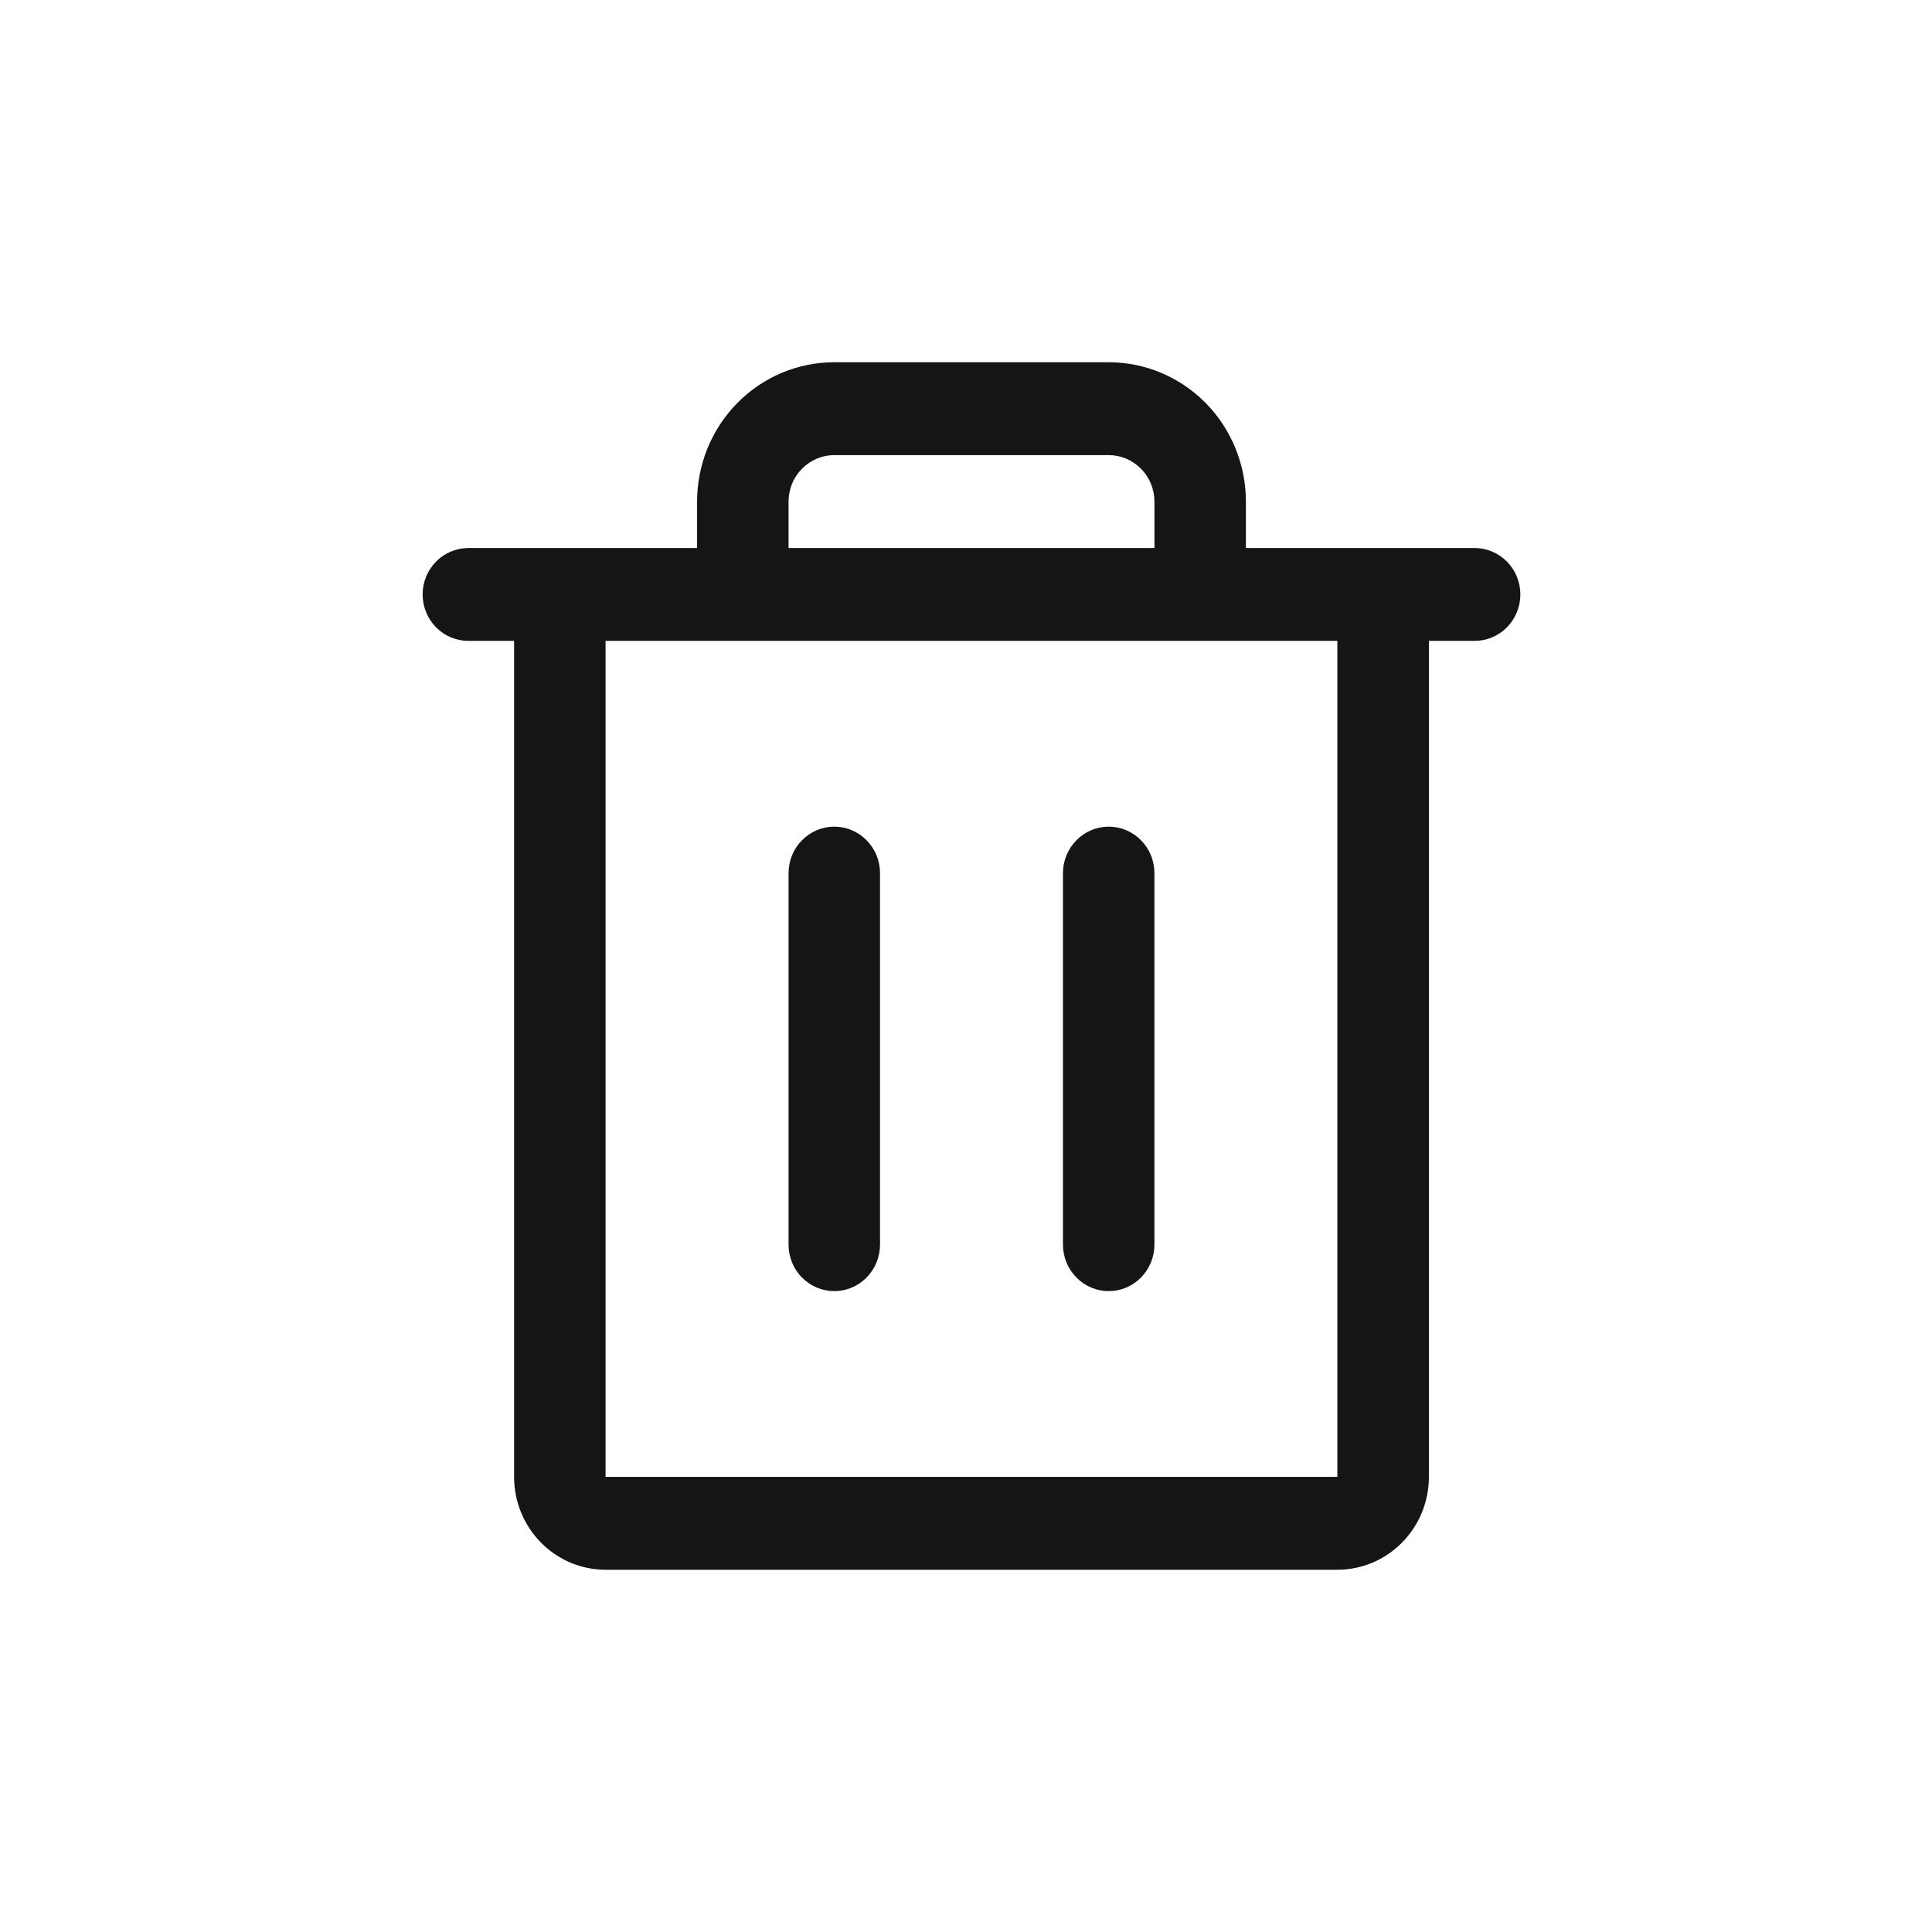
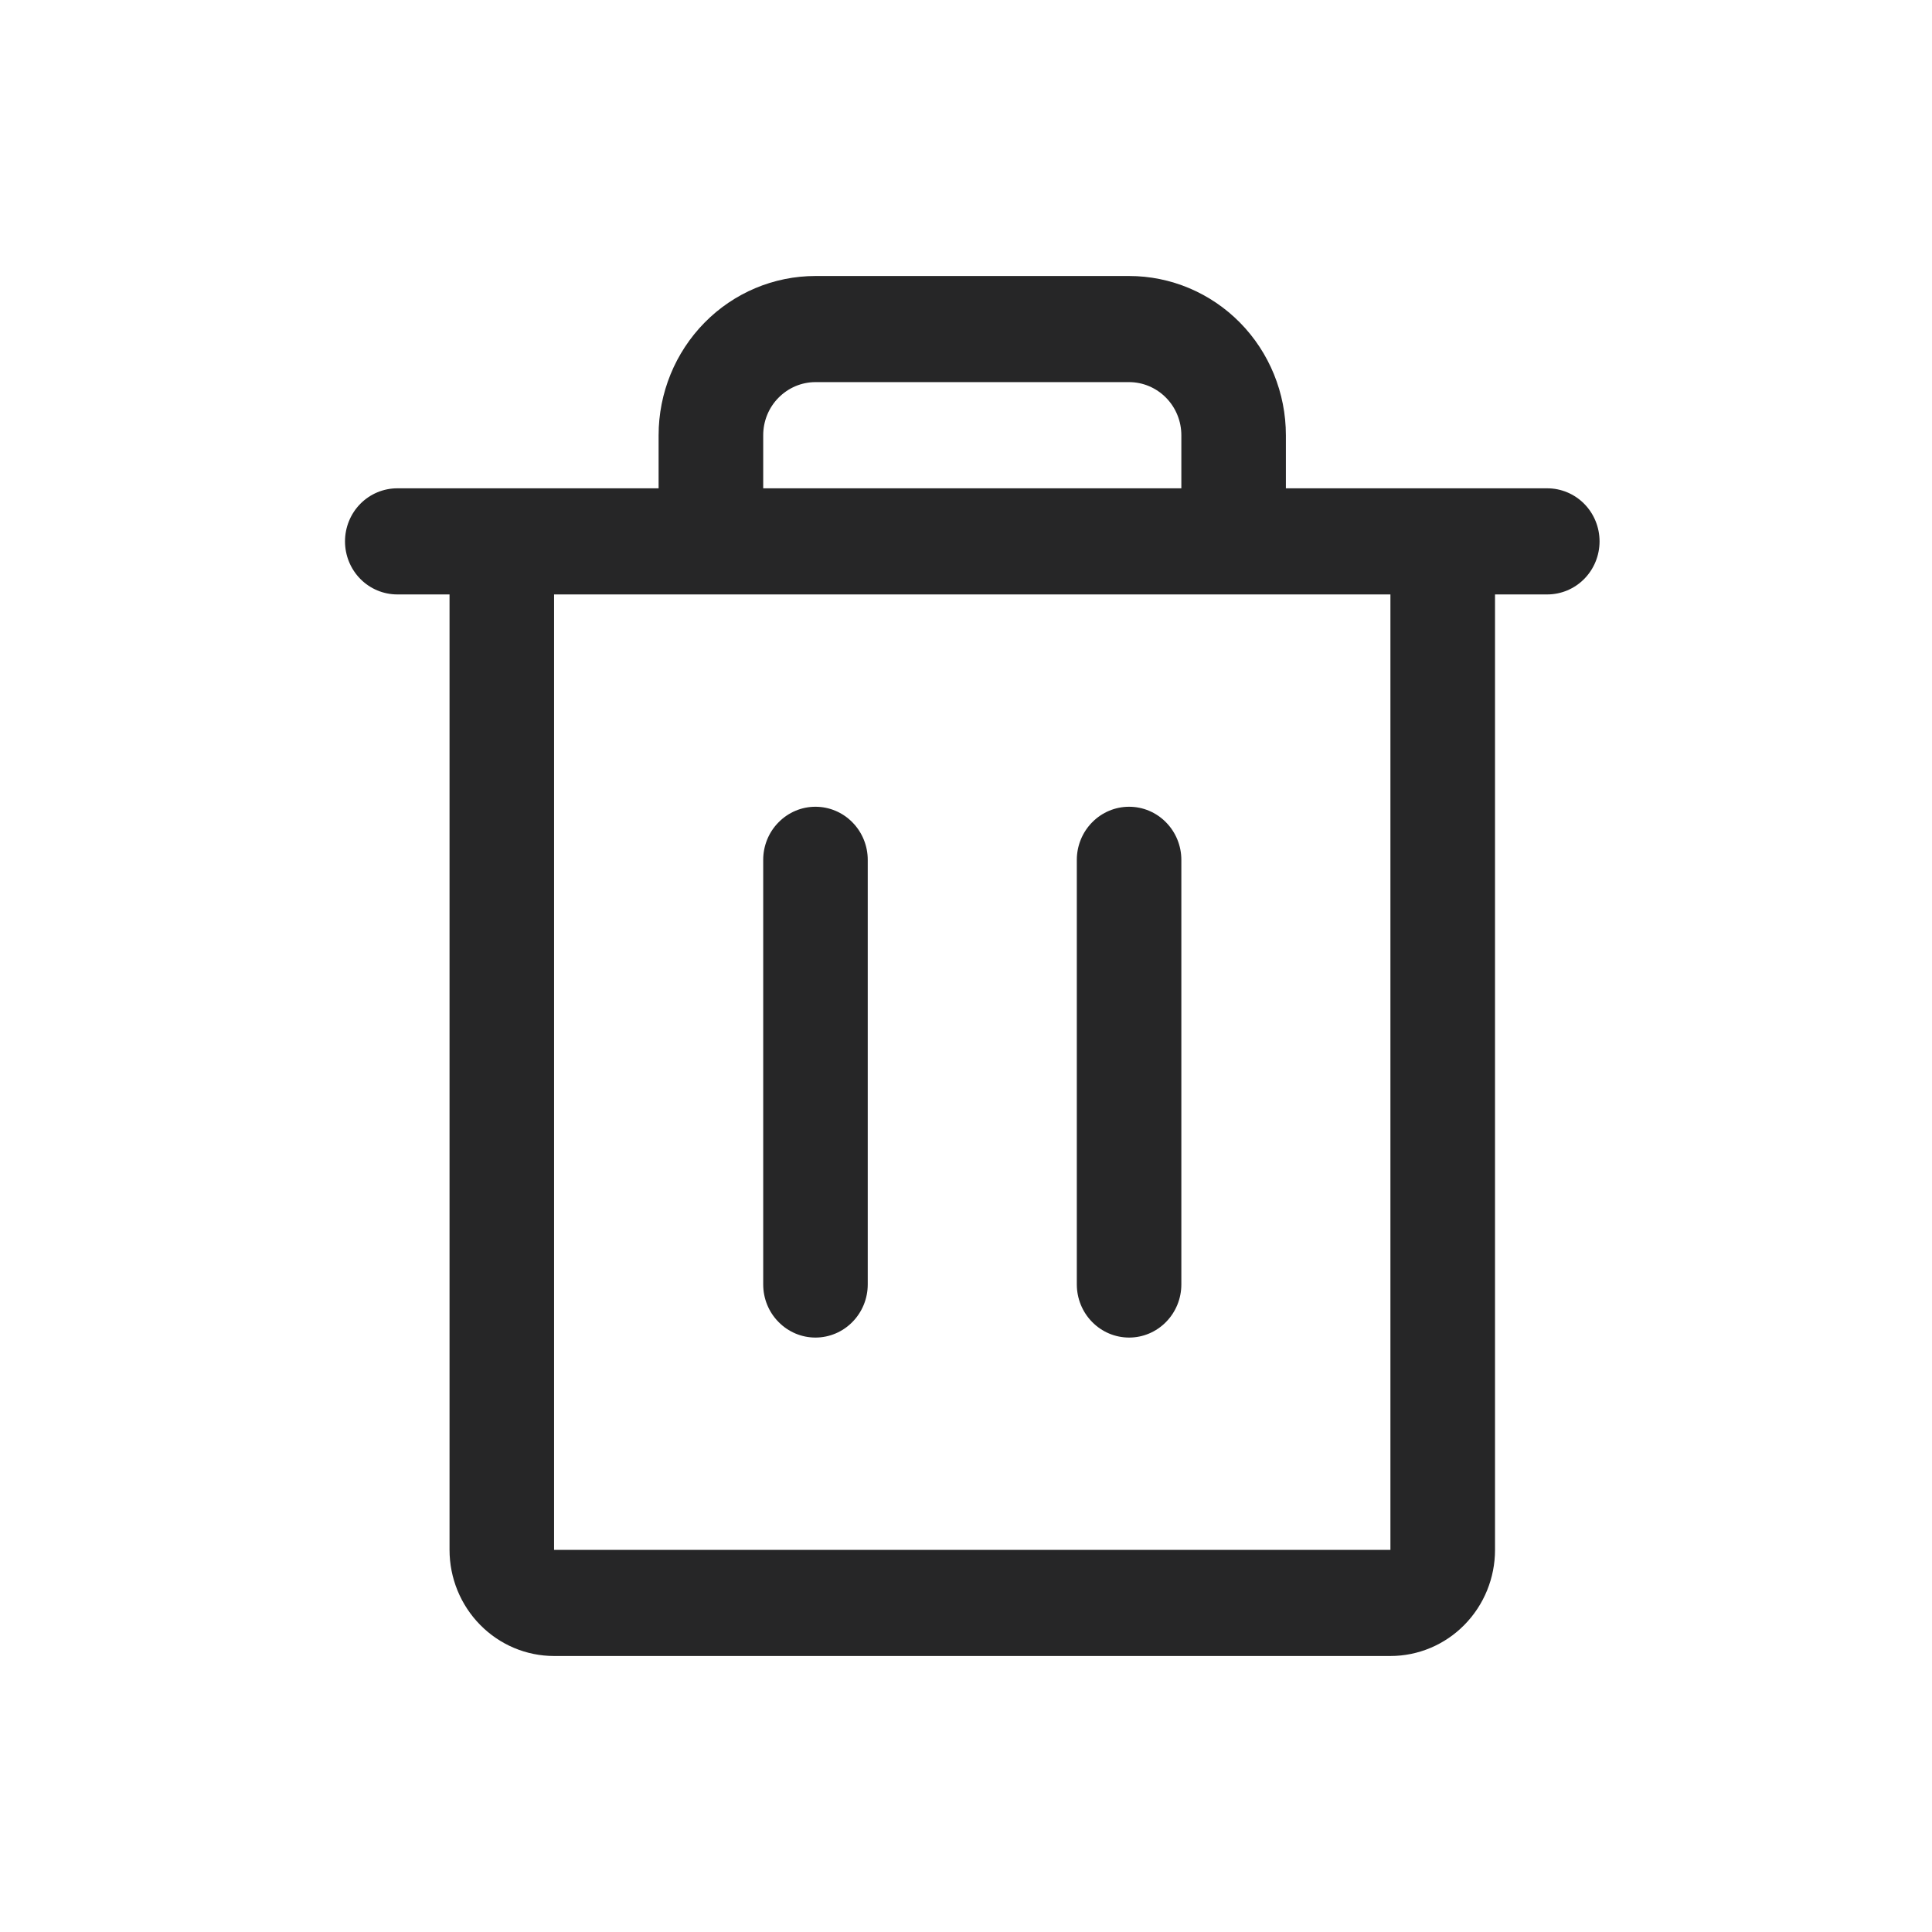
- <svg xmlns="http://www.w3.org/2000/svg" width="32" height="32" viewBox="0 0 32 32" fill="none">
-   <path d="M24.424 9.077H20.636V8.308C20.636 7.696 20.397 7.109 19.971 6.676C19.544 6.243 18.966 6 18.364 6H13.818C13.215 6 12.637 6.243 12.211 6.676C11.785 7.109 11.546 7.696 11.546 8.308V9.077H7.758C7.557 9.077 7.364 9.158 7.222 9.302C7.08 9.446 7 9.642 7 9.846C7 10.05 7.08 10.246 7.222 10.39C7.364 10.534 7.557 10.615 7.758 10.615H8.515V24.462C8.515 24.87 8.675 25.261 8.959 25.549C9.243 25.838 9.628 26 10.03 26H22.151C22.553 26 22.939 25.838 23.223 25.549C23.507 25.261 23.667 24.87 23.667 24.462V10.615H24.424C24.625 10.615 24.818 10.534 24.96 10.39C25.102 10.246 25.182 10.05 25.182 9.846C25.182 9.642 25.102 9.446 24.96 9.302C24.818 9.158 24.625 9.077 24.424 9.077ZM13.061 8.308C13.061 8.104 13.14 7.908 13.283 7.764C13.425 7.62 13.617 7.538 13.818 7.538H18.364C18.565 7.538 18.757 7.62 18.899 7.764C19.041 7.908 19.121 8.104 19.121 8.308V9.077H13.061V8.308ZM22.151 24.462H10.03V10.615H22.151V24.462ZM14.576 14.461V20.615C14.576 20.819 14.496 21.015 14.354 21.159C14.212 21.304 14.019 21.385 13.818 21.385C13.617 21.385 13.425 21.304 13.283 21.159C13.14 21.015 13.061 20.819 13.061 20.615V14.461C13.061 14.258 13.14 14.062 13.283 13.918C13.425 13.773 13.617 13.692 13.818 13.692C14.019 13.692 14.212 13.773 14.354 13.918C14.496 14.062 14.576 14.258 14.576 14.461ZM19.121 14.461V20.615C19.121 20.819 19.041 21.015 18.899 21.159C18.757 21.304 18.565 21.385 18.364 21.385C18.163 21.385 17.97 21.304 17.828 21.159C17.686 21.015 17.606 20.819 17.606 20.615V14.461C17.606 14.258 17.686 14.062 17.828 13.918C17.97 13.773 18.163 13.692 18.364 13.692C18.565 13.692 18.757 13.773 18.899 13.918C19.041 14.062 19.121 14.258 19.121 14.461Z" fill="#151515" />
+ <svg xmlns="http://www.w3.org/2000/svg" width="28" height="28" viewBox="0 0 28 28" fill="none">
+   <path d="M22.424 7.077H18.636V6.308C18.636 5.696 18.397 5.109 17.971 4.676C17.544 4.243 16.966 4 16.364 4H11.818C11.215 4 10.637 4.243 10.211 4.676C9.785 5.109 9.545 5.696 9.545 6.308V7.077H5.758C5.557 7.077 5.364 7.158 5.222 7.302C5.08 7.446 5 7.642 5 7.846C5 8.05 5.08 8.246 5.222 8.39C5.364 8.534 5.557 8.615 5.758 8.615H6.515V22.462C6.515 22.87 6.675 23.261 6.959 23.549C7.243 23.838 7.628 24 8.03 24H20.151C20.553 24 20.939 23.838 21.223 23.549C21.507 23.261 21.667 22.87 21.667 22.462V8.615H22.424C22.625 8.615 22.818 8.534 22.96 8.39C23.102 8.246 23.182 8.05 23.182 7.846C23.182 7.642 23.102 7.446 22.96 7.302C22.818 7.158 22.625 7.077 22.424 7.077ZM11.061 6.308C11.061 6.104 11.14 5.908 11.283 5.764C11.425 5.62 11.617 5.538 11.818 5.538H16.364C16.565 5.538 16.757 5.62 16.899 5.764C17.041 5.908 17.121 6.104 17.121 6.308V7.077H11.061V6.308ZM20.151 22.462H8.03V8.615H20.151V22.462ZM12.576 12.461V18.615C12.576 18.819 12.496 19.015 12.354 19.159C12.212 19.304 12.019 19.385 11.818 19.385C11.617 19.385 11.425 19.304 11.283 19.159C11.14 19.015 11.061 18.819 11.061 18.615V12.461C11.061 12.258 11.14 12.062 11.283 11.918C11.425 11.773 11.617 11.692 11.818 11.692C12.019 11.692 12.212 11.773 12.354 11.918C12.496 12.062 12.576 12.258 12.576 12.461ZM17.121 12.461V18.615C17.121 18.819 17.041 19.015 16.899 19.159C16.757 19.304 16.565 19.385 16.364 19.385C16.163 19.385 15.97 19.304 15.828 19.159C15.686 19.015 15.606 18.819 15.606 18.615V12.461C15.606 12.258 15.686 12.062 15.828 11.918C15.97 11.773 16.163 11.692 16.364 11.692C16.565 11.692 16.757 11.773 16.899 11.918C17.041 12.062 17.121 12.258 17.121 12.461Z" fill="#262627" />
</svg>
